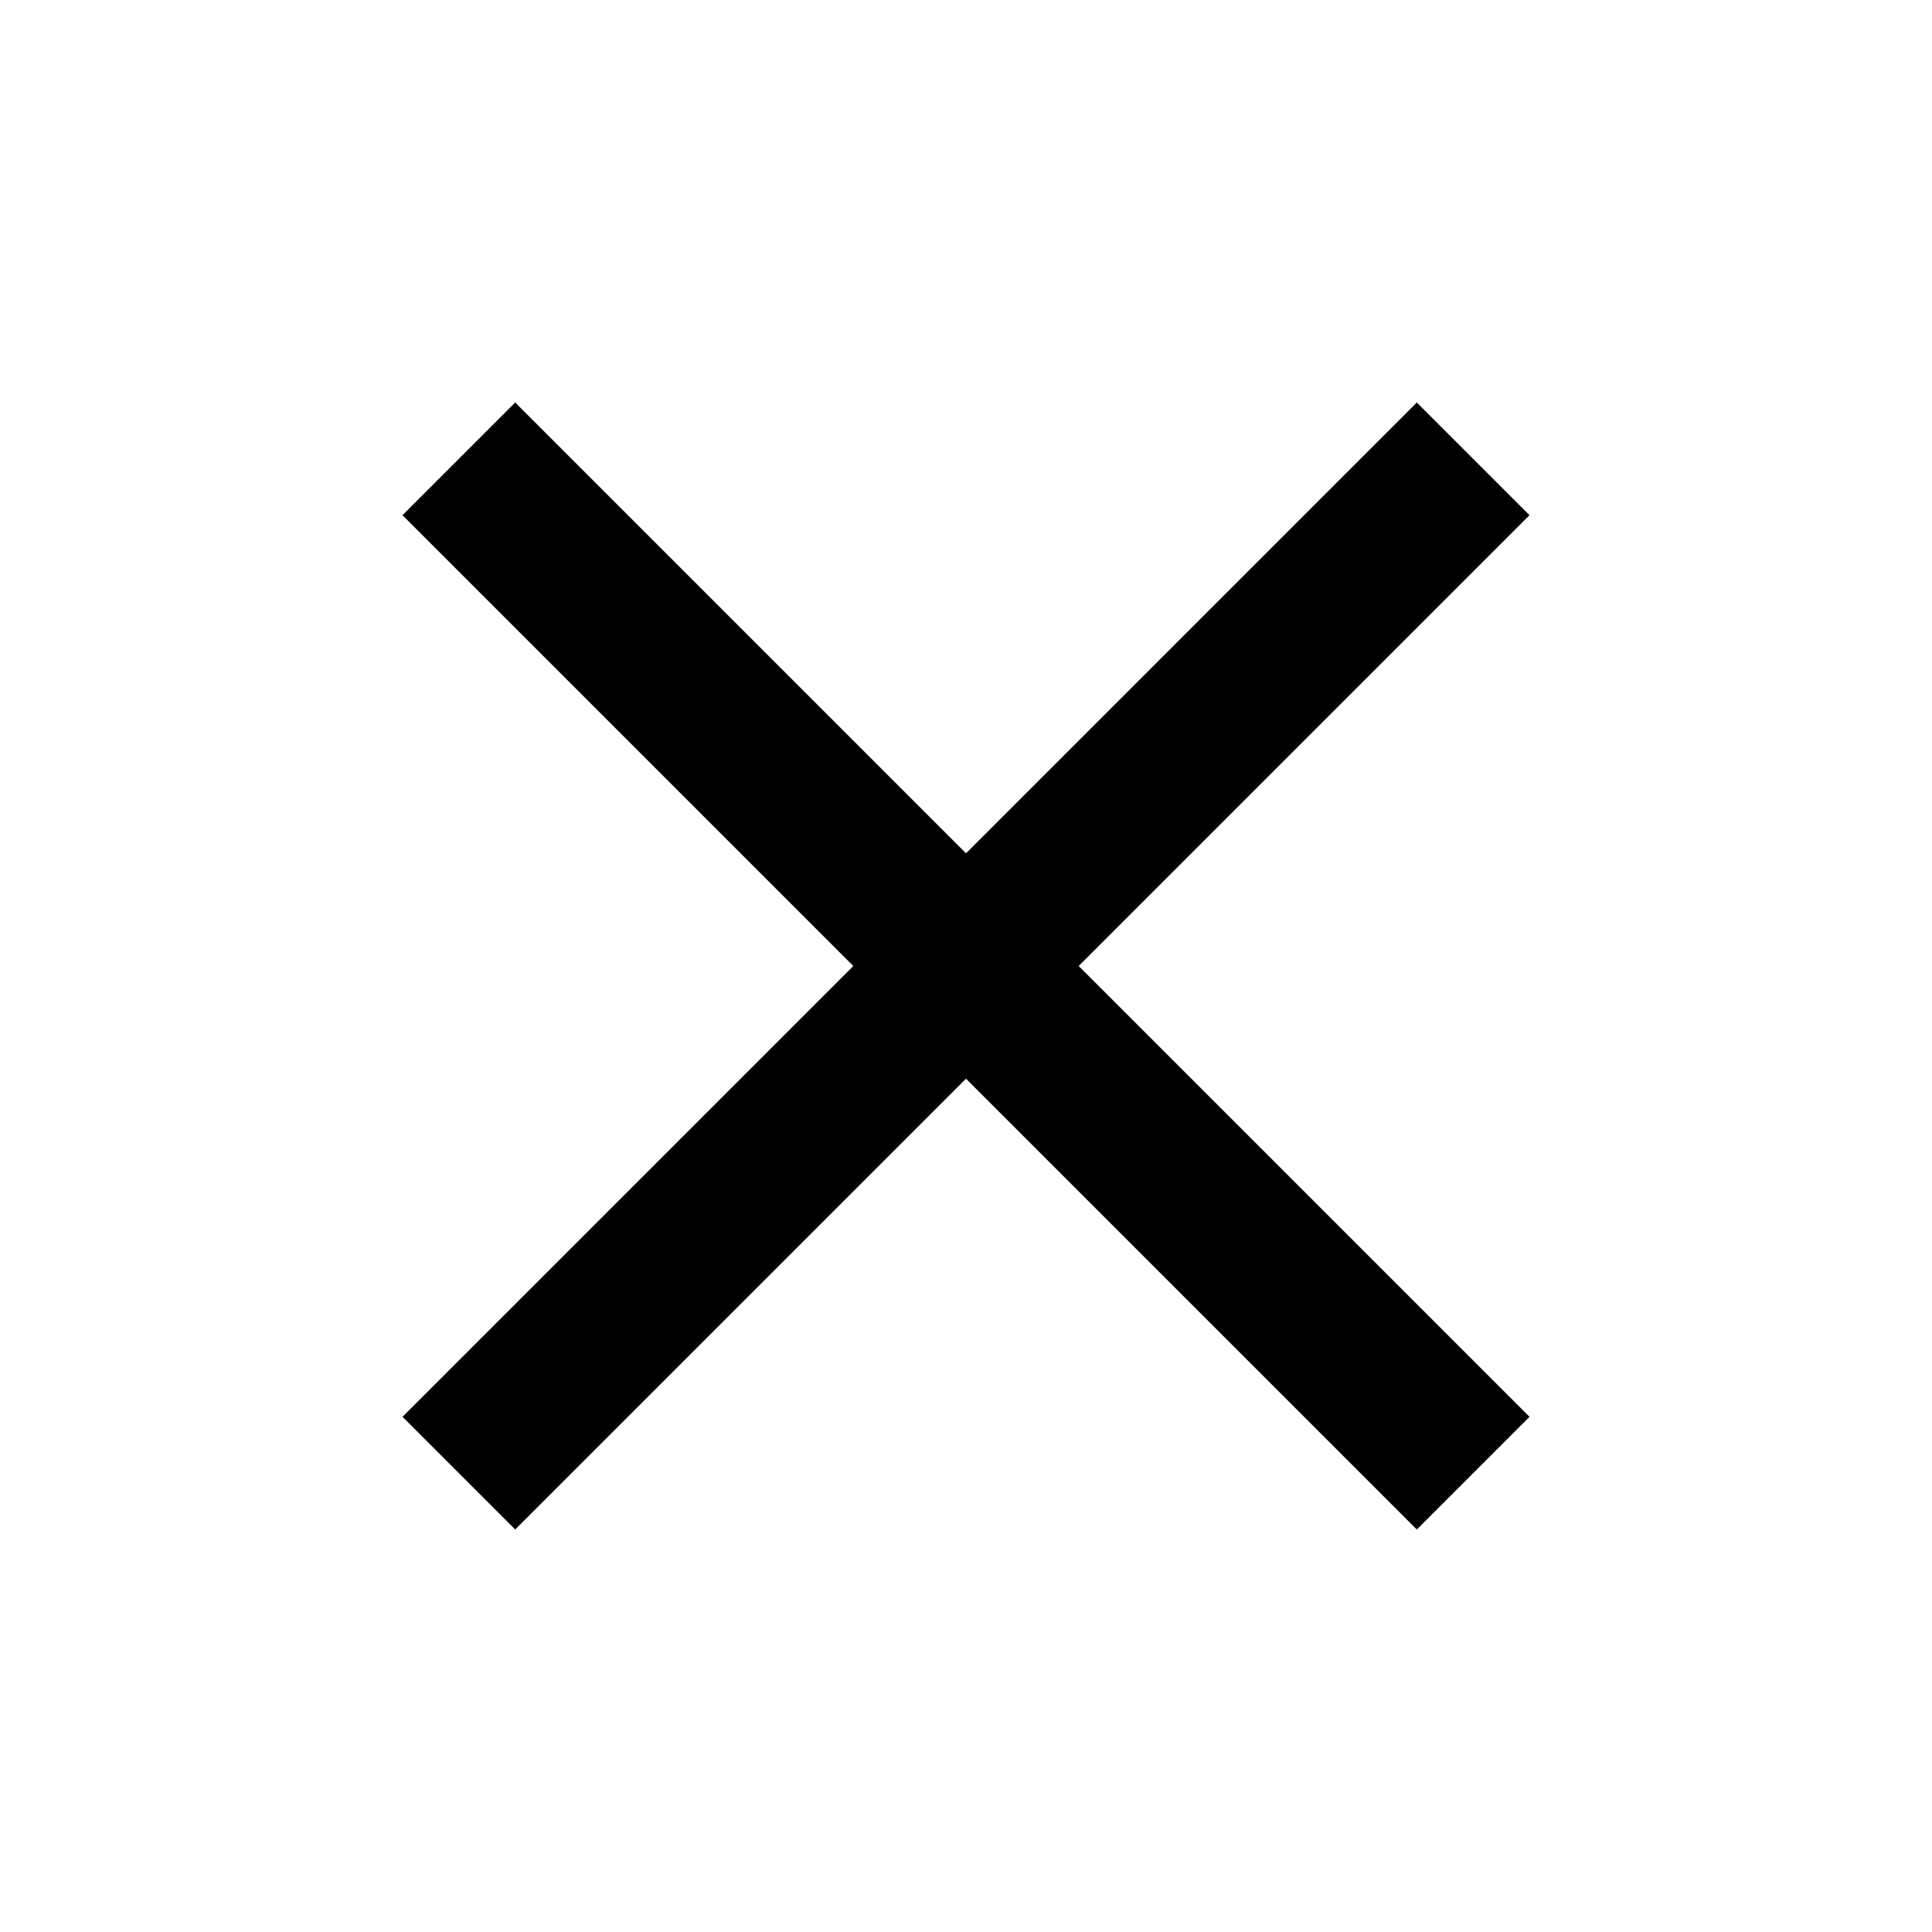
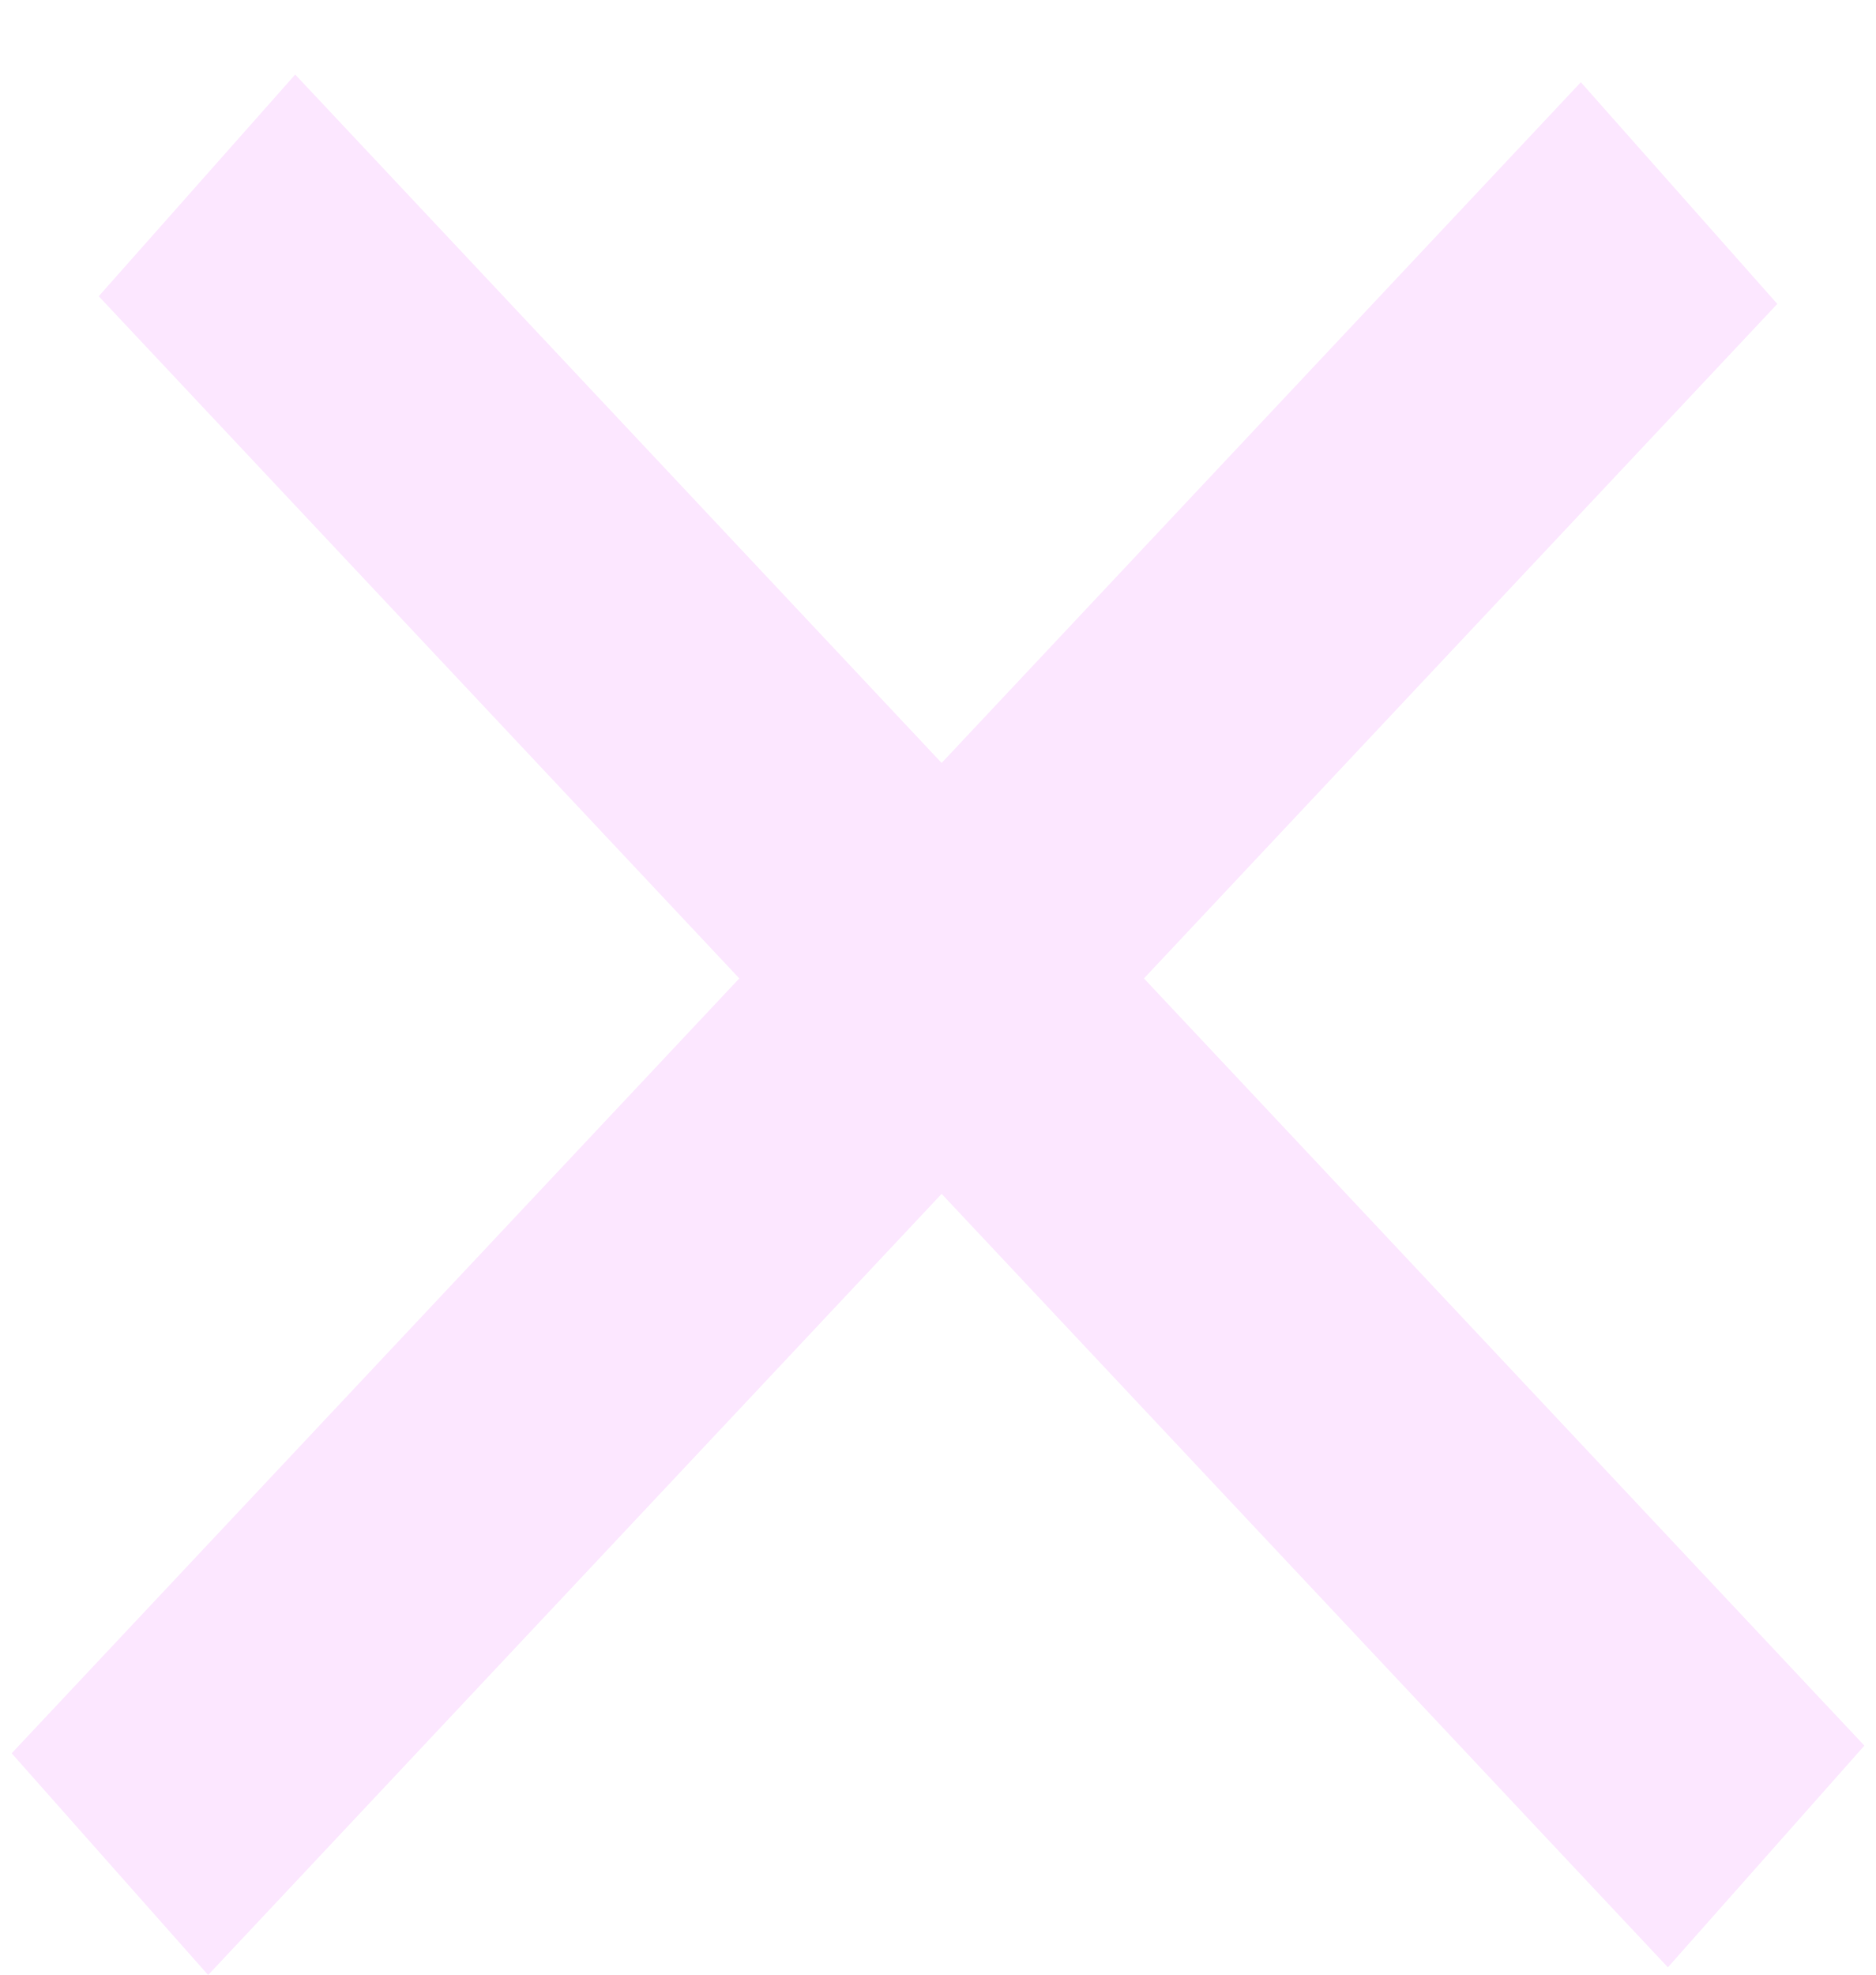
- <svg xmlns="http://www.w3.org/2000/svg" height="24" viewBox="0 -960 960 960" width="24">
-   <path d="m256-200-56-56 224-224-224-224 56-56 224 224 224-224 56 56-224 224 224 224-56 56-224-224-224 224Z" />
+ <svg xmlns="http://www.w3.org/2000/svg" width="19" height="20" viewBox="0 0 19 20" fill="none">
+   <line y1="-1.5" x2="23.215" y2="-1.5" transform="matrix(0.68458 -0.728938 0.663259 0.74839 2.10791 20)" stroke="#FCE7FF" stroke-width="3" />
+   <line y1="-1.5" x2="23.215" y2="-1.5" transform="matrix(0.684576 0.728942 -0.663263 0.748386 1 3)" stroke="#FCE7FF" stroke-width="3" />
</svg>
